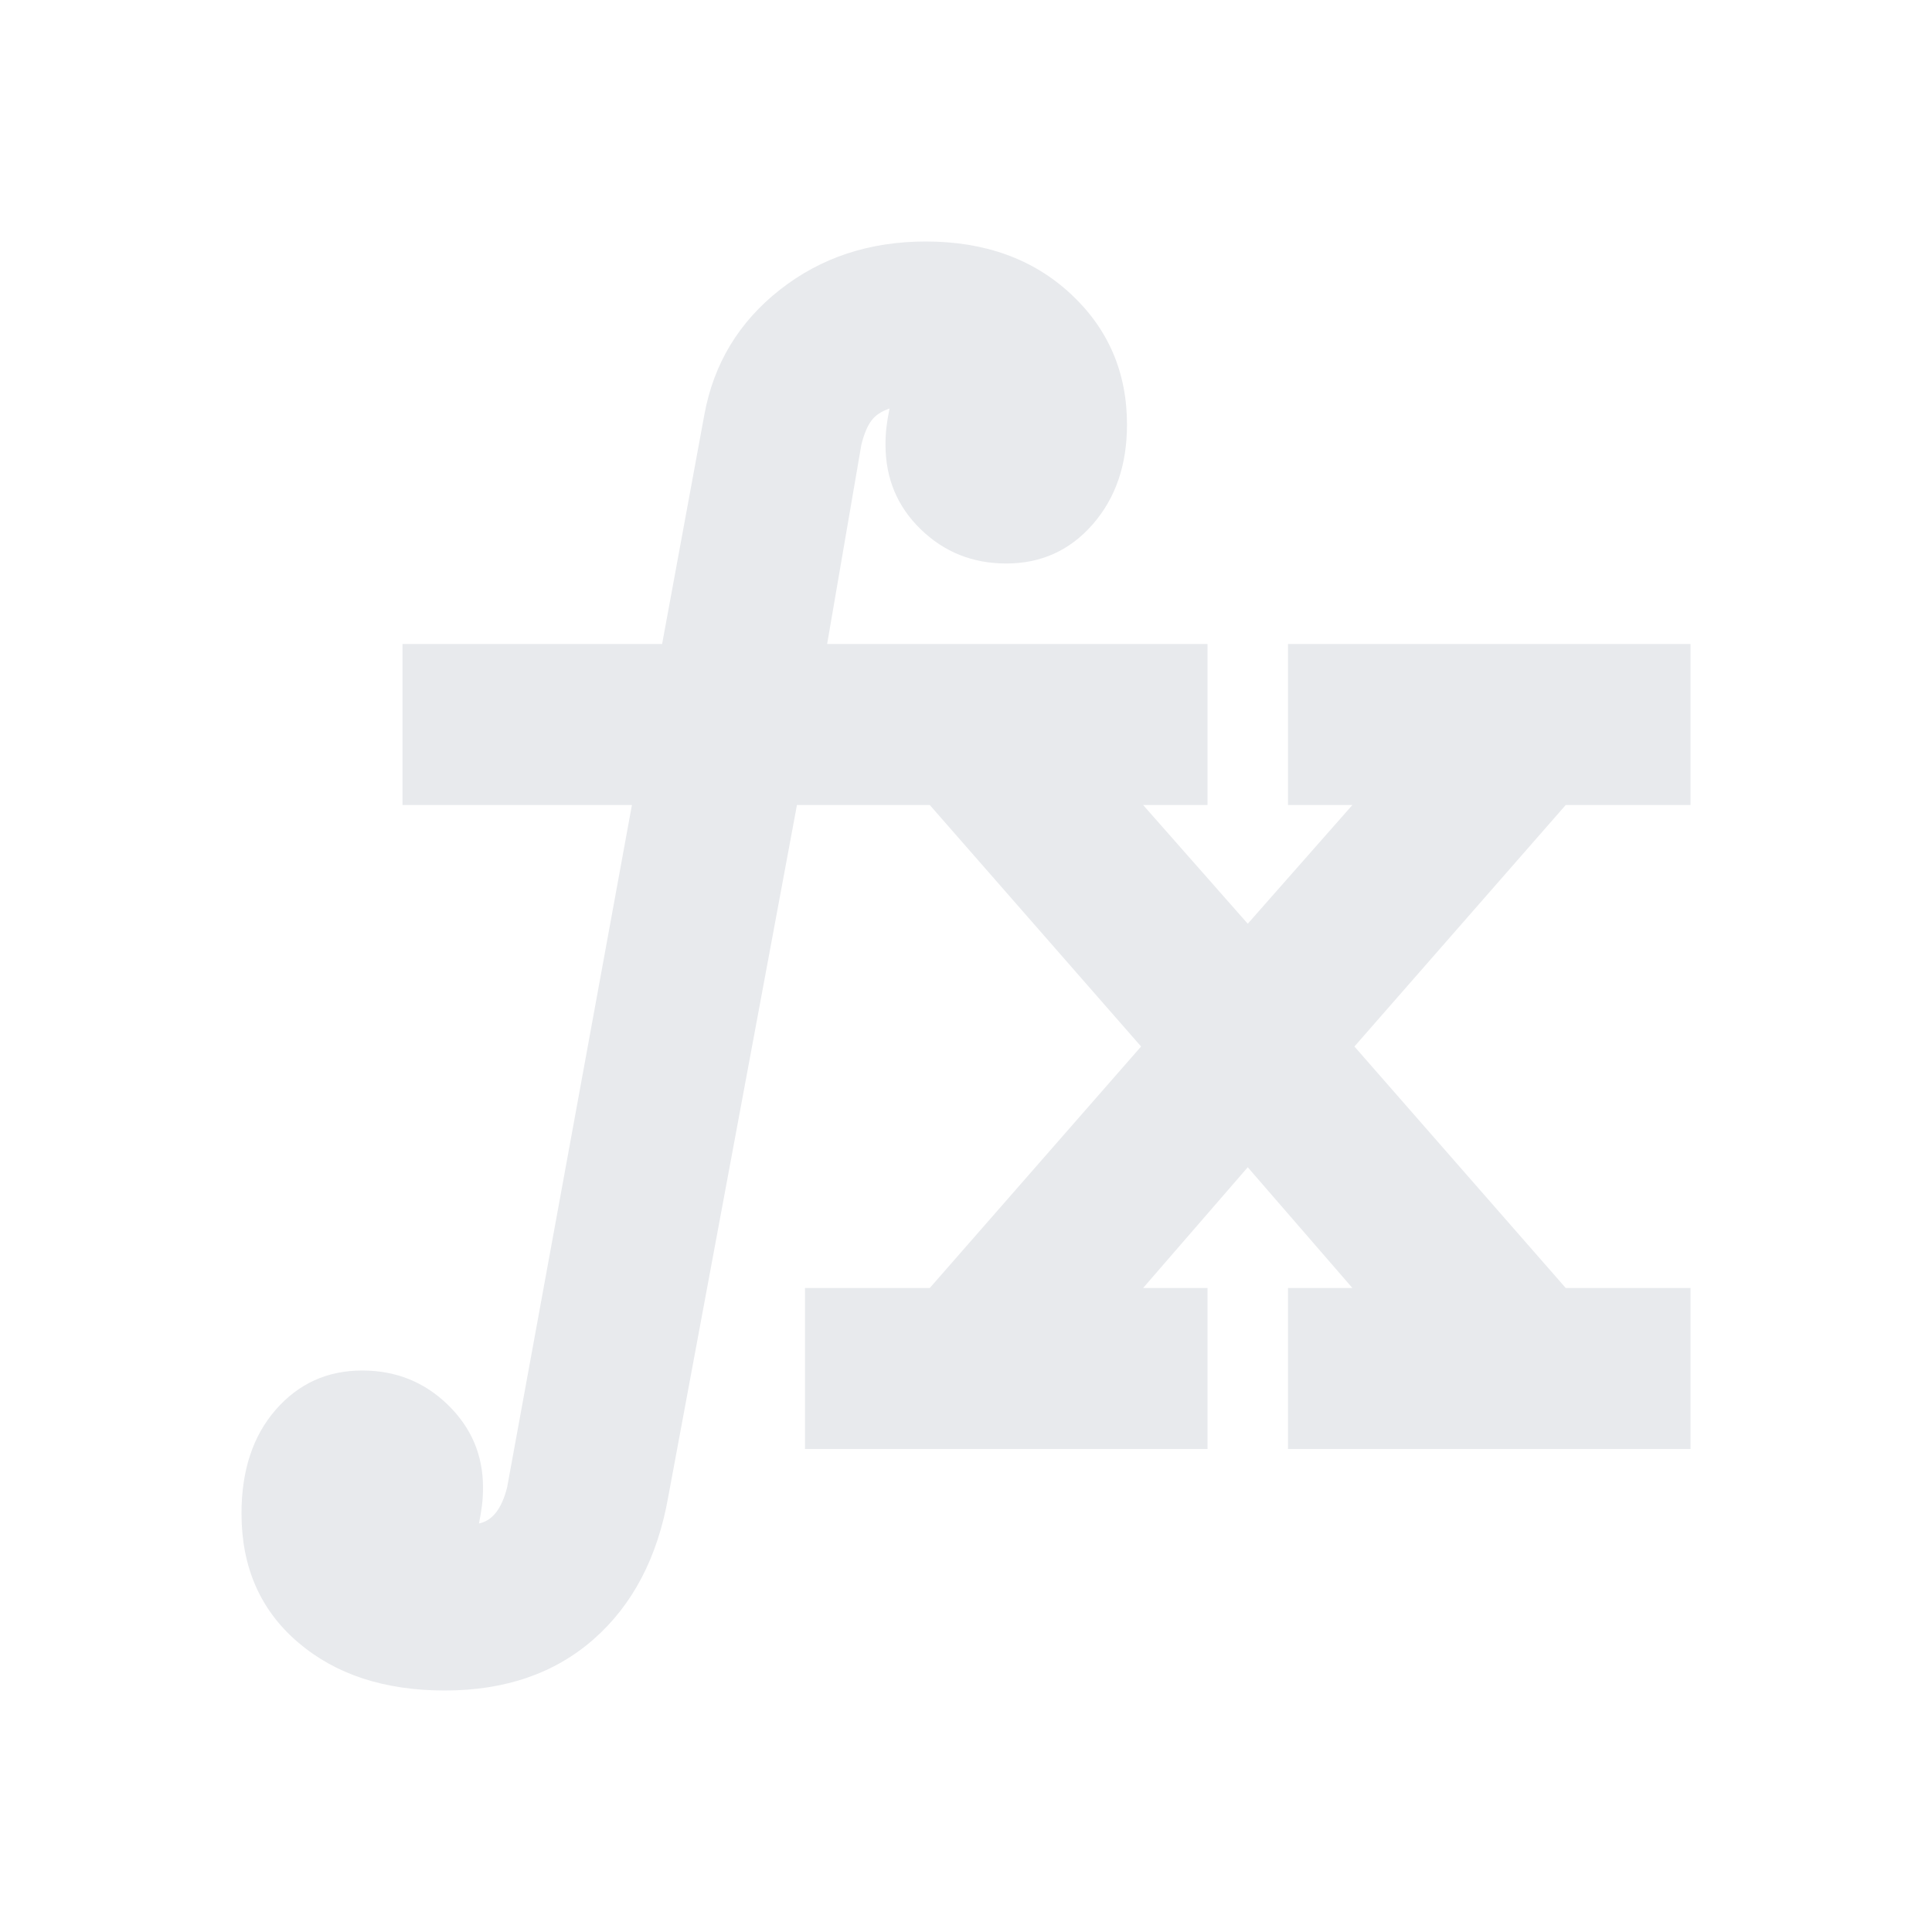
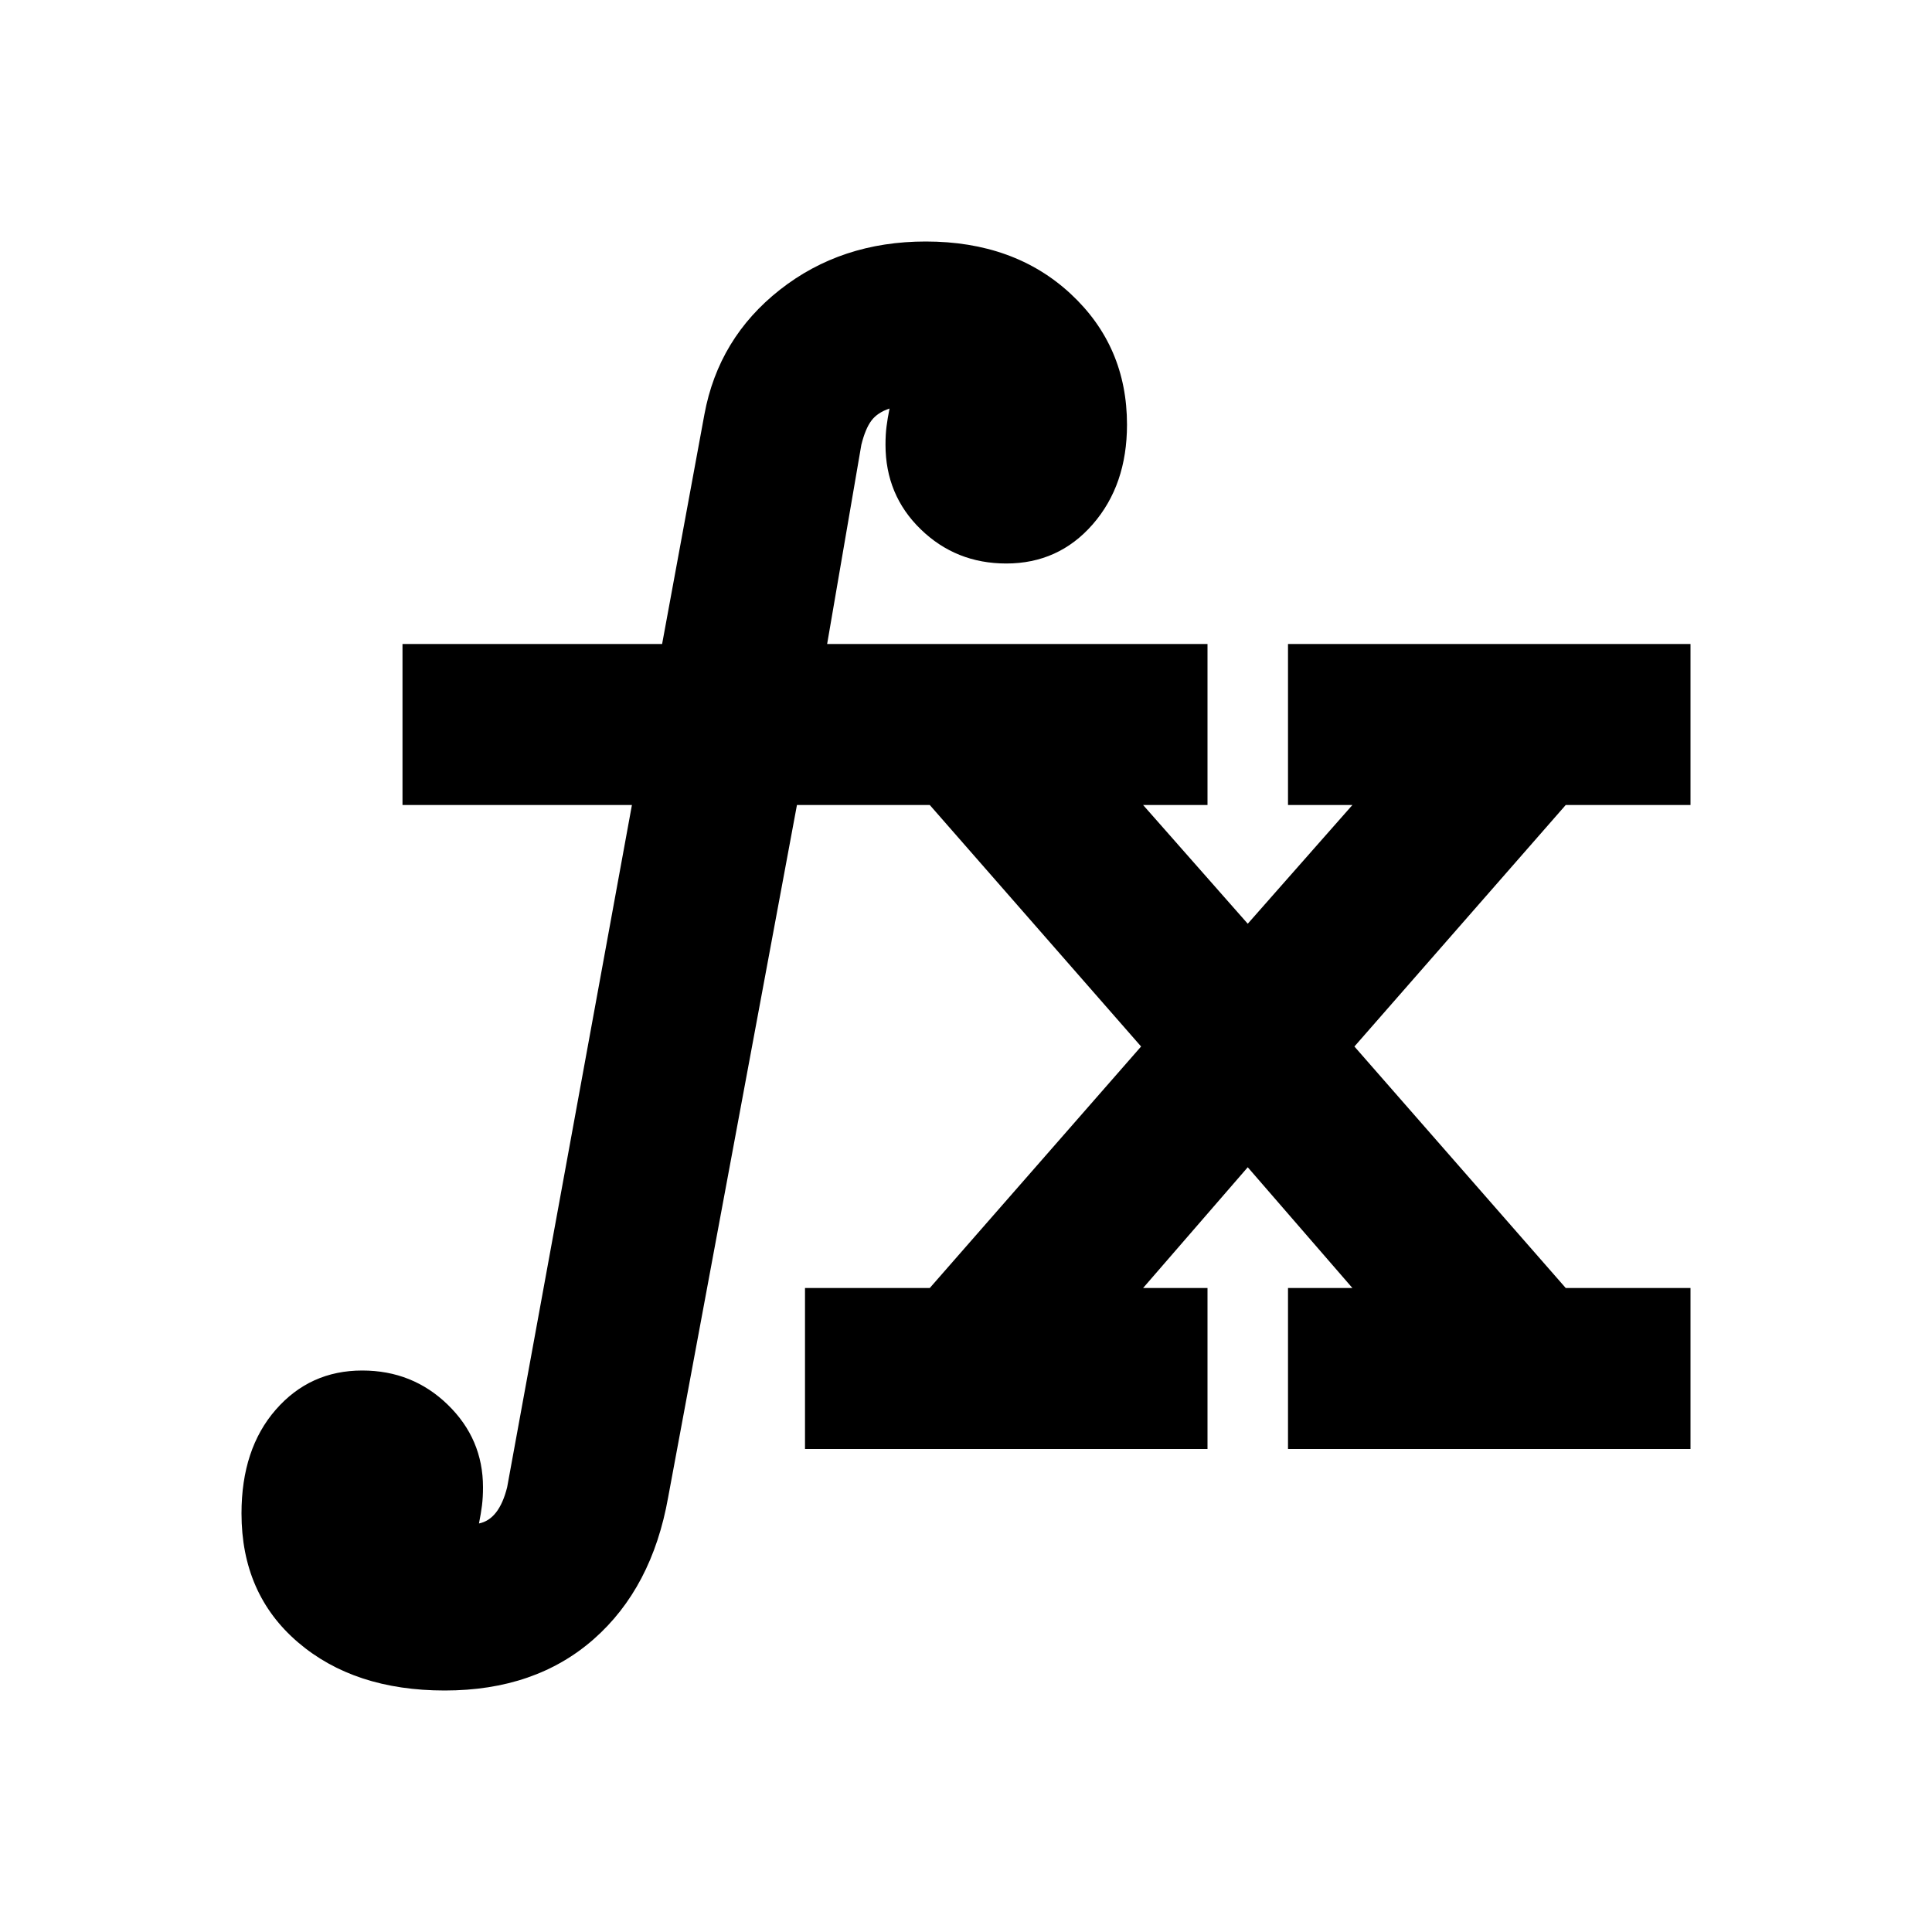
- <svg xmlns="http://www.w3.org/2000/svg" height="24px" viewBox="0 -960 960 960" width="24px" fill="#e8eaed">
+ <svg xmlns="http://www.w3.org/2000/svg" height="24px" viewBox="0 -960 960 960" width="24px" fill="#000000">
  <path d="M400-240v-80h62l105-120-105-120h-66l-64 344q-8 45-37 70.5T221-120q-45 0-73-24t-28-64q0-32 17-51.5t43-19.5q25 0 42.5 17t17.5 41q0 5-.5 9t-1.5 9q5-1 8.5-5.5T252-221l62-339H200v-80h129l21-114q7-38 37.5-62t72.5-24q44 0 72 26t28 65q0 30-17 49.5T500-680q-25 0-42.5-17T440-739q0-5 .5-9t1.5-9q-6 2-9 6t-5 12l-17 99h189v80h-32l52 59 52-59h-32v-80h200v80h-62L673-440l105 120h62v80H640v-80h32l-52-60-52 60h32v80H400Z" />
</svg>
